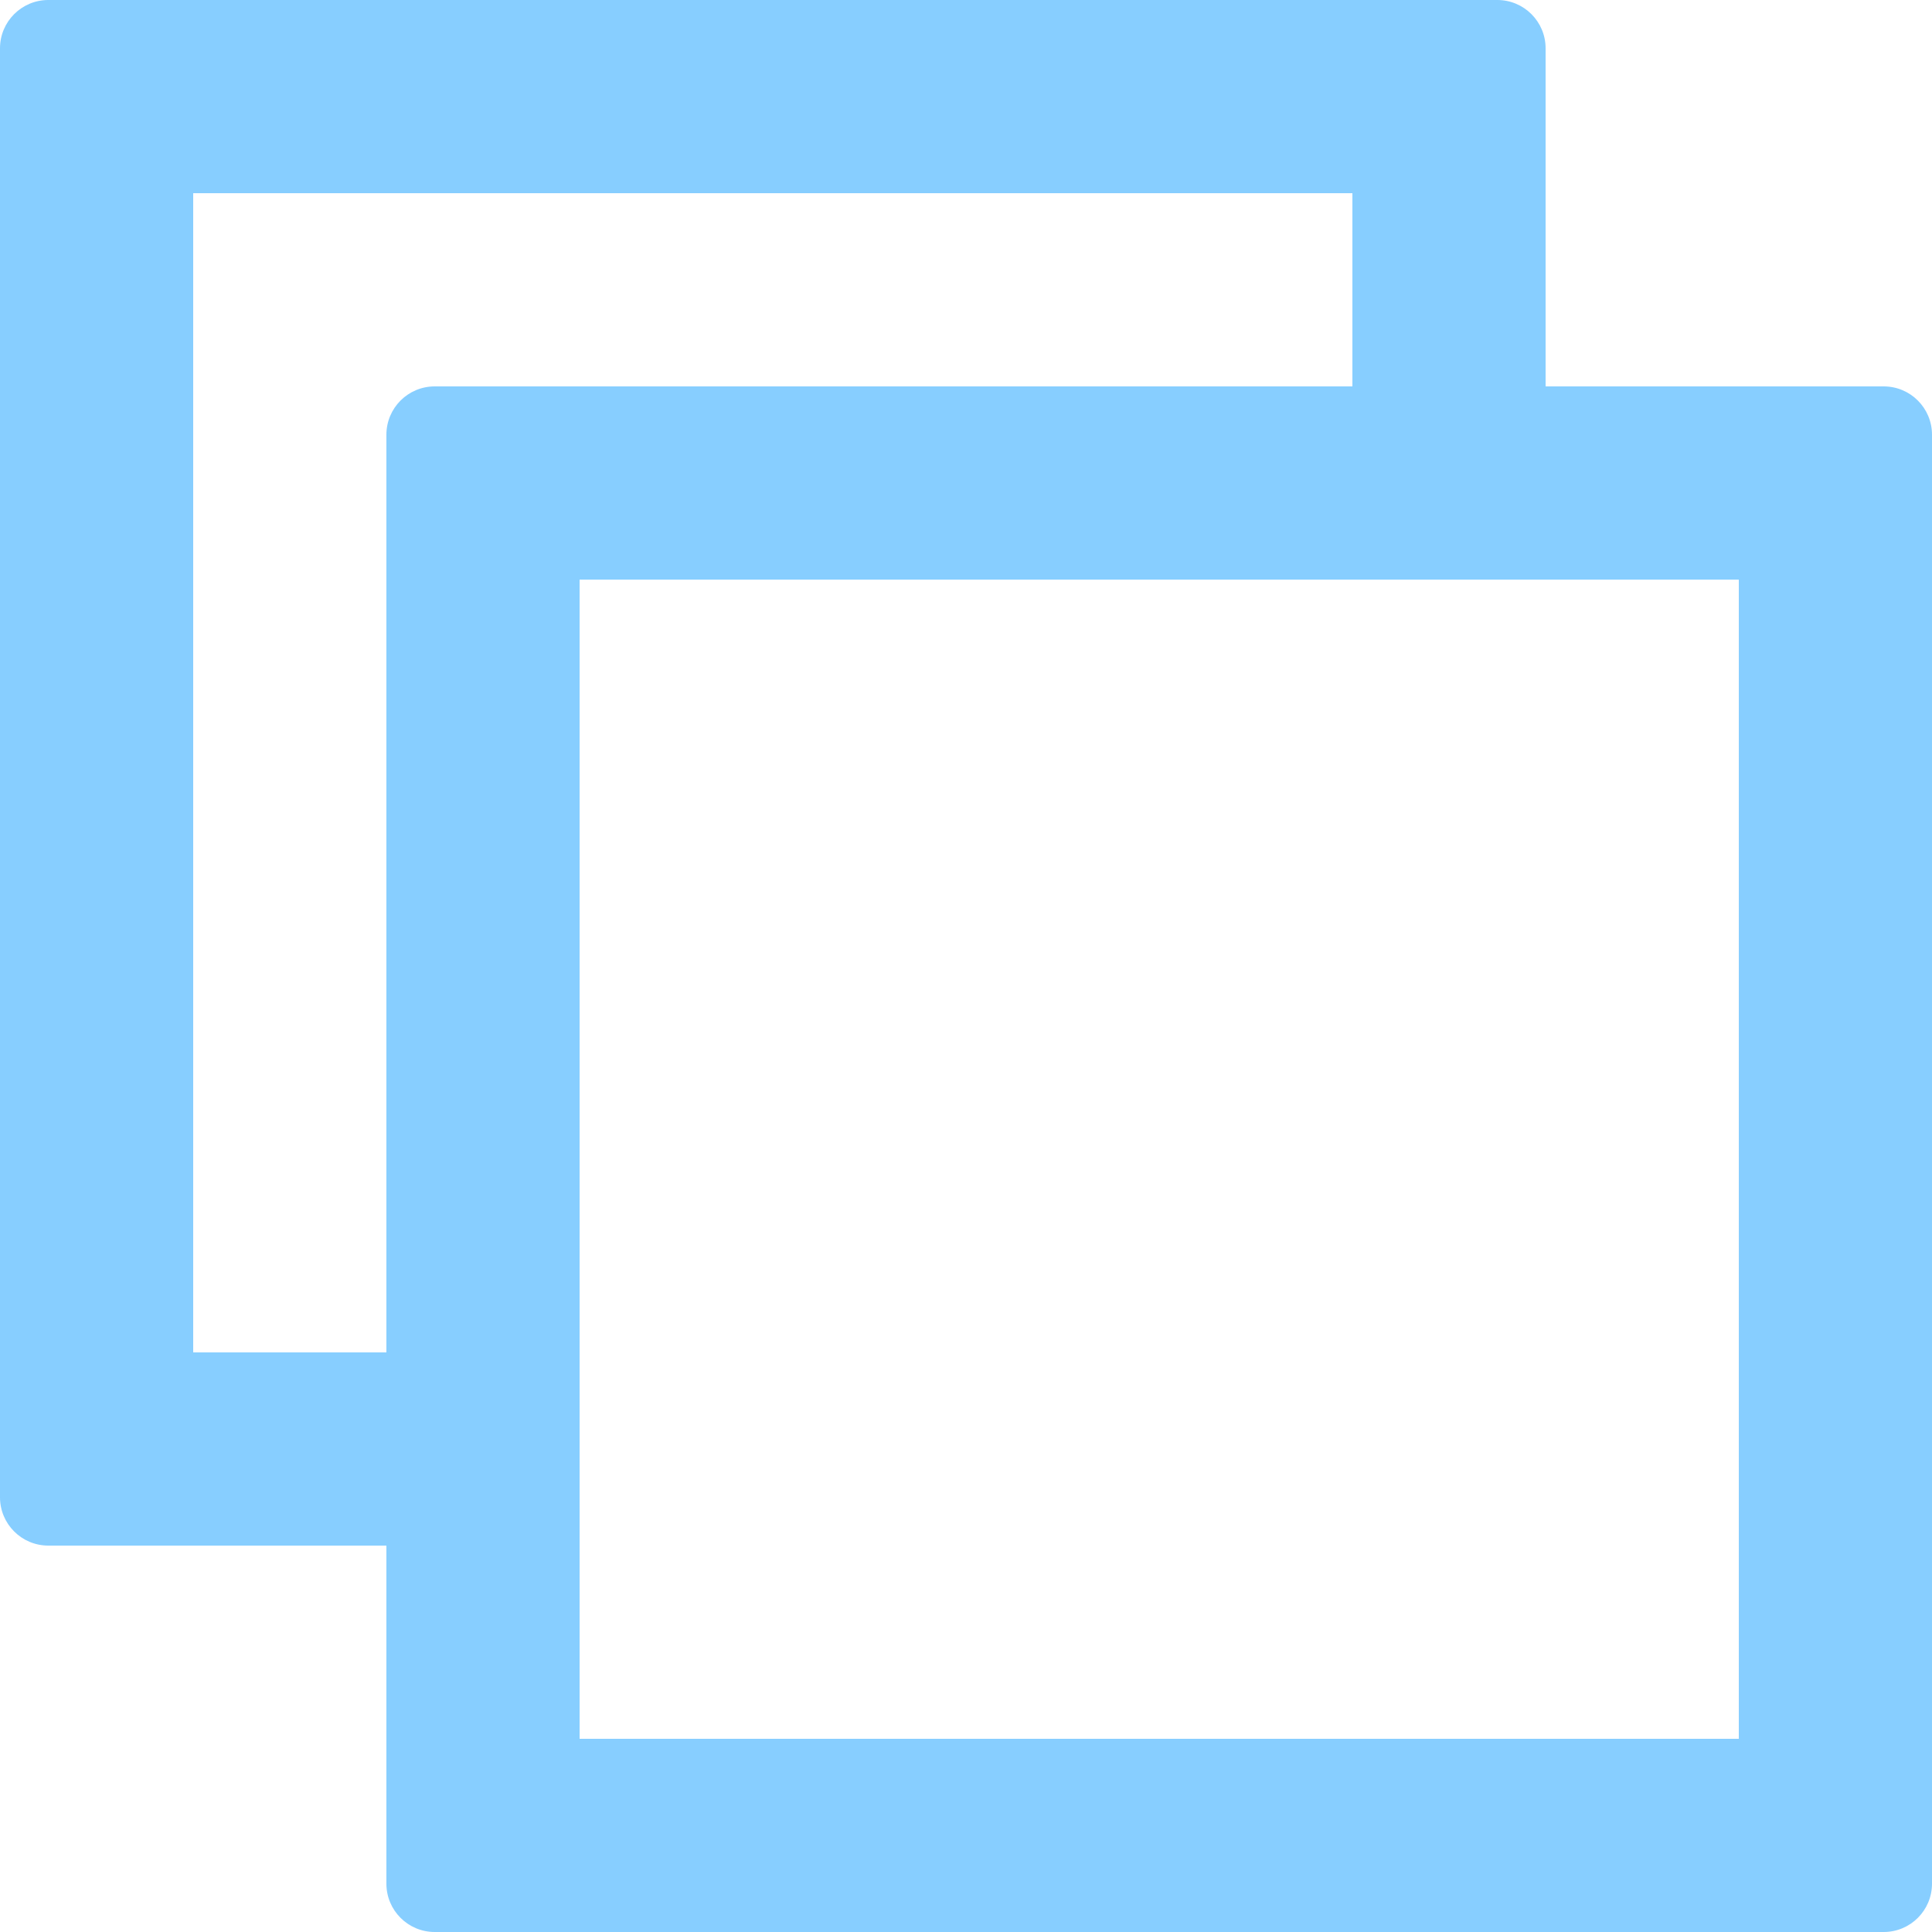
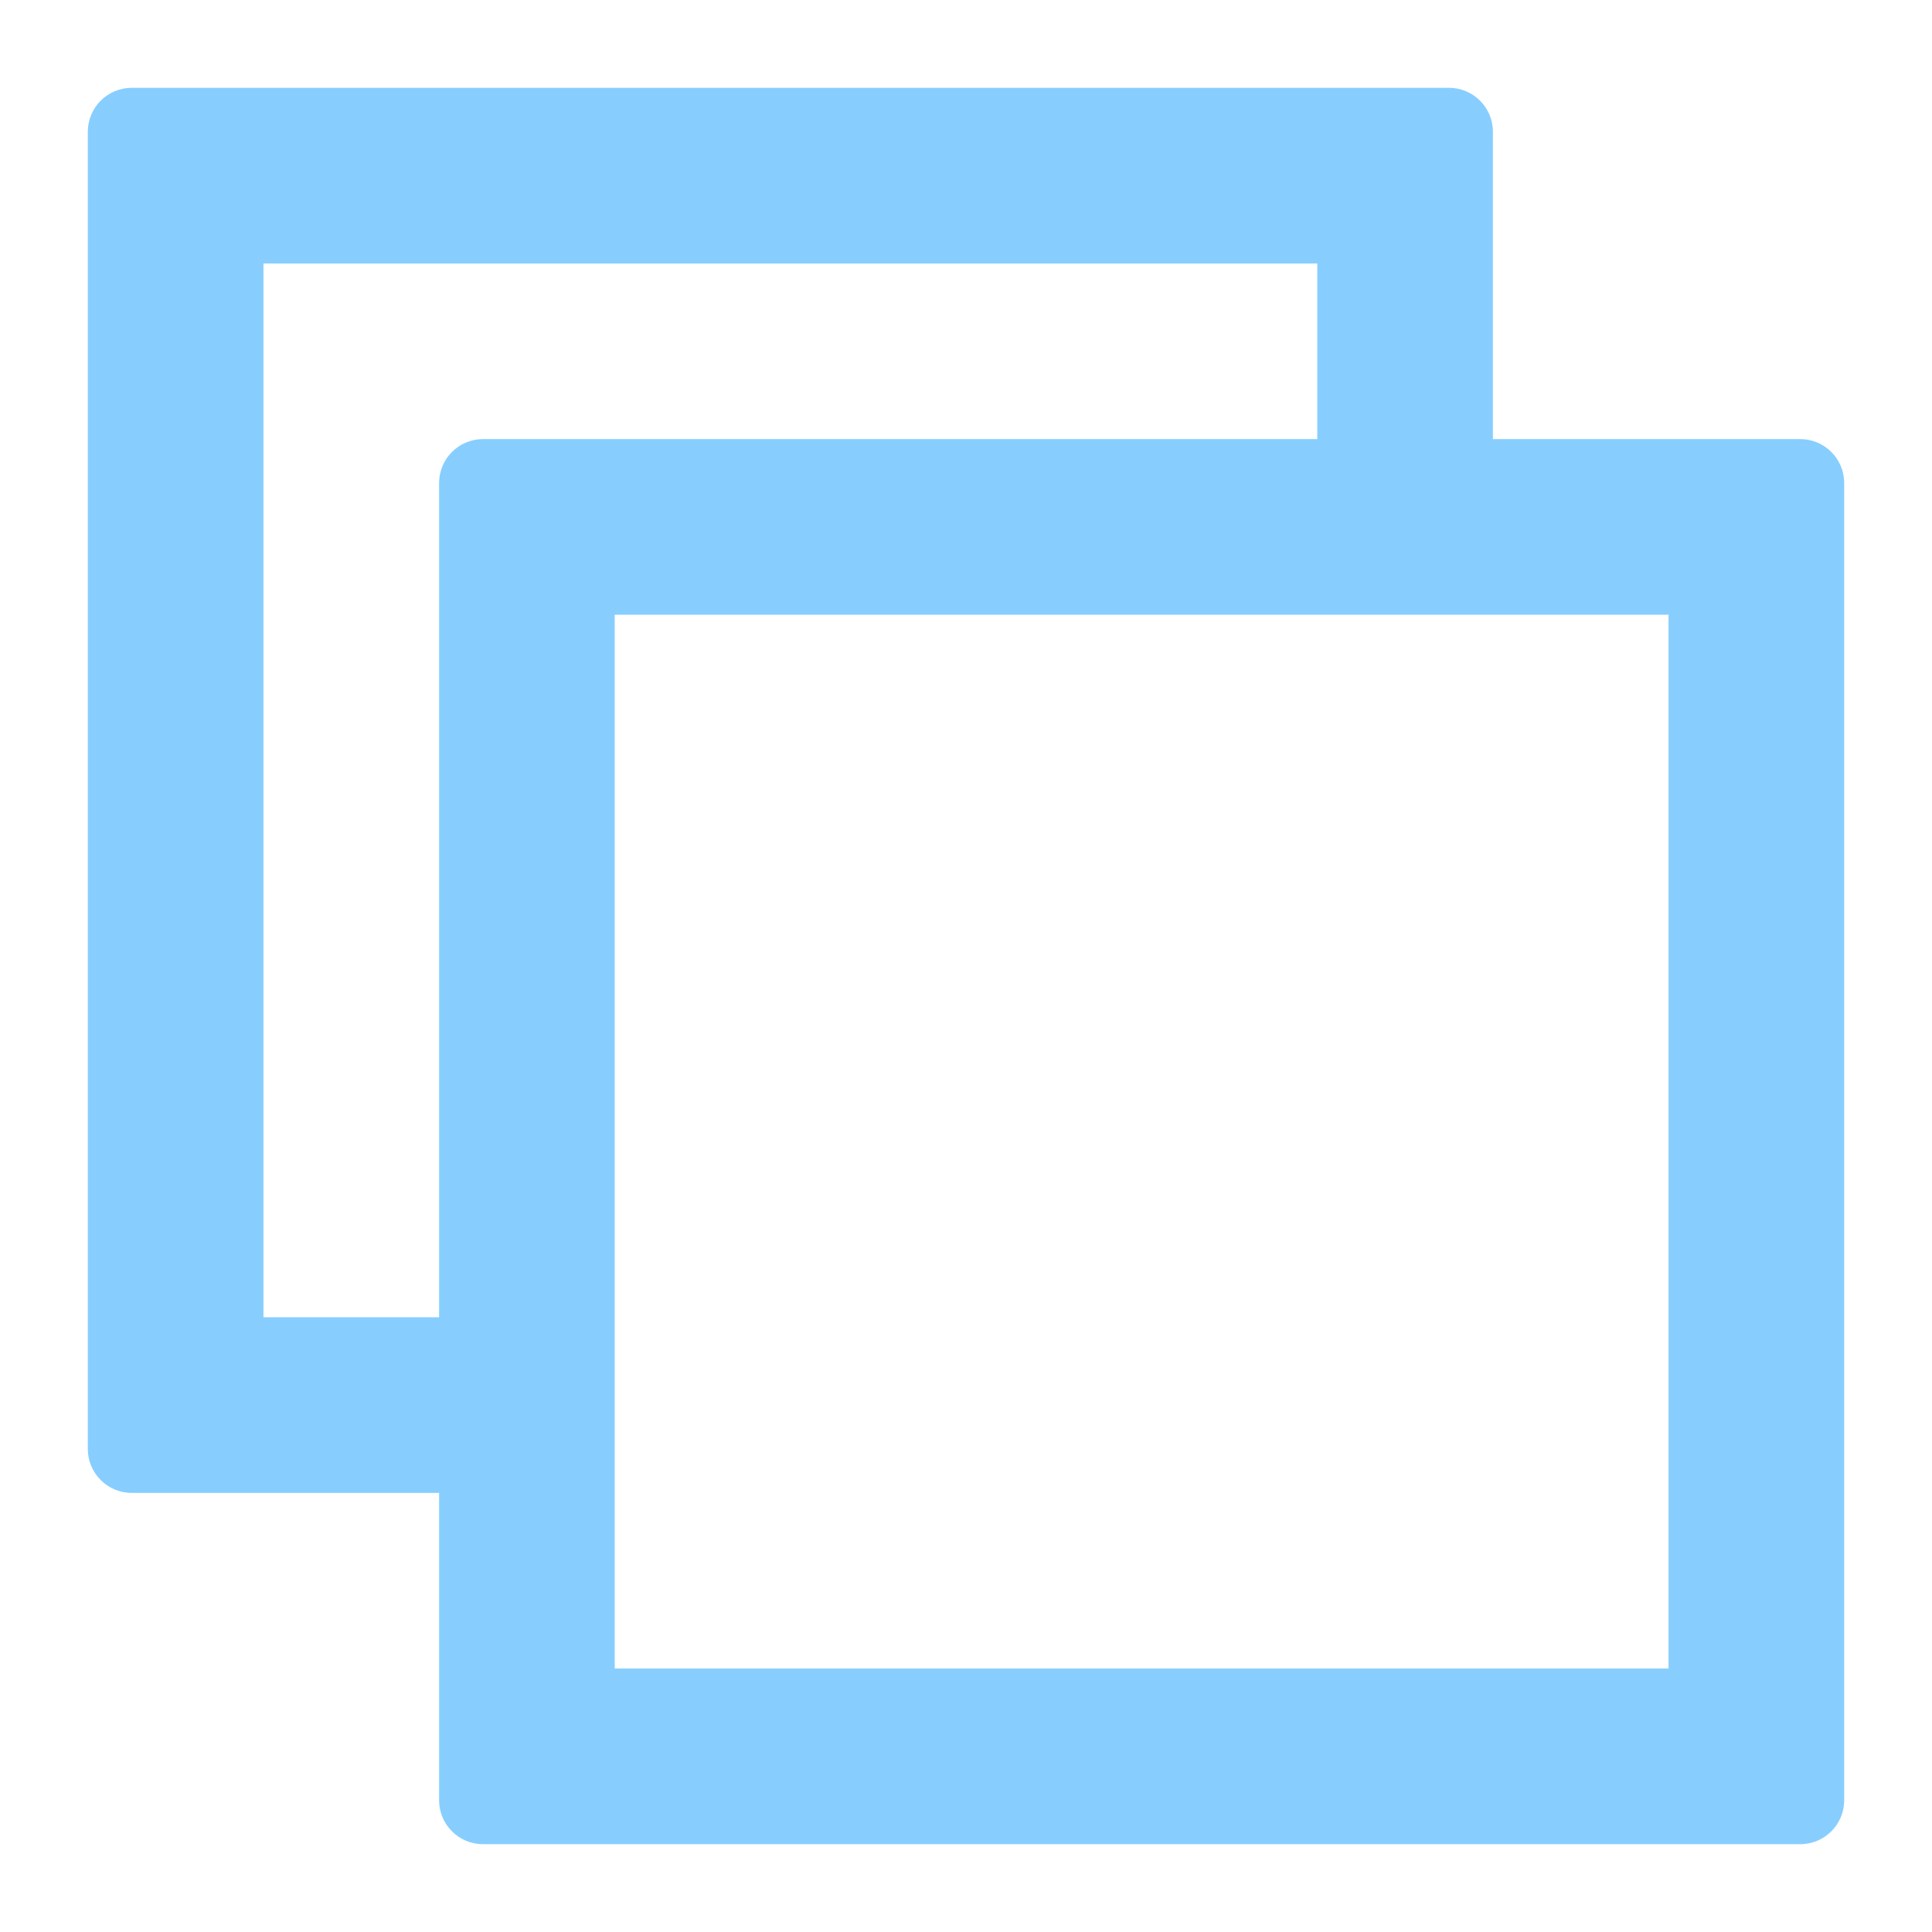
- <svg xmlns="http://www.w3.org/2000/svg" width="20" height="20" viewBox="0 0 20 20">
-   <path fill="#87ceff" d="M3005.5,1083H3002v-3.5a.5.5,0,0,0-.5-.5h-15a.5.5,0,0,0-.5.5v15a.5.5,0,0,0,.5.5h3.5v3.5a.5.5,0,0,0,.5.5h15a.5.5,0,0,0,.5-.5v-15A.5.5,0,0,0,3005.5,1083Zm-17.5,10v-12h12v2h-9.5a.5.5,0,0,0-.5.5v9.5Zm16,4h-12v-12h12Z" transform="translate(-2986 -1079)" />
+ <svg xmlns="http://www.w3.org/2000/svg" width="22" height="22" viewBox="0 0 22 22">
+   <path fill="#87ceff" d="M3005.5,1083H3002v-3.5a.5.5,0,0,0-.5-.5h-15a.5.5,0,0,0-.5.5v15a.5.5,0,0,0,.5.5h3.5v3.5a.5.5,0,0,0,.5.5h15a.5.5,0,0,0,.5-.5v-15A.5.5,0,0,0,3005.5,1083Zm-17.5,10v-12h12v2h-9.5a.5.5,0,0,0-.5.5v9.5Zm16,4h-12v-12h12Z" transform="translate(-2985 -1078)" />
</svg>
